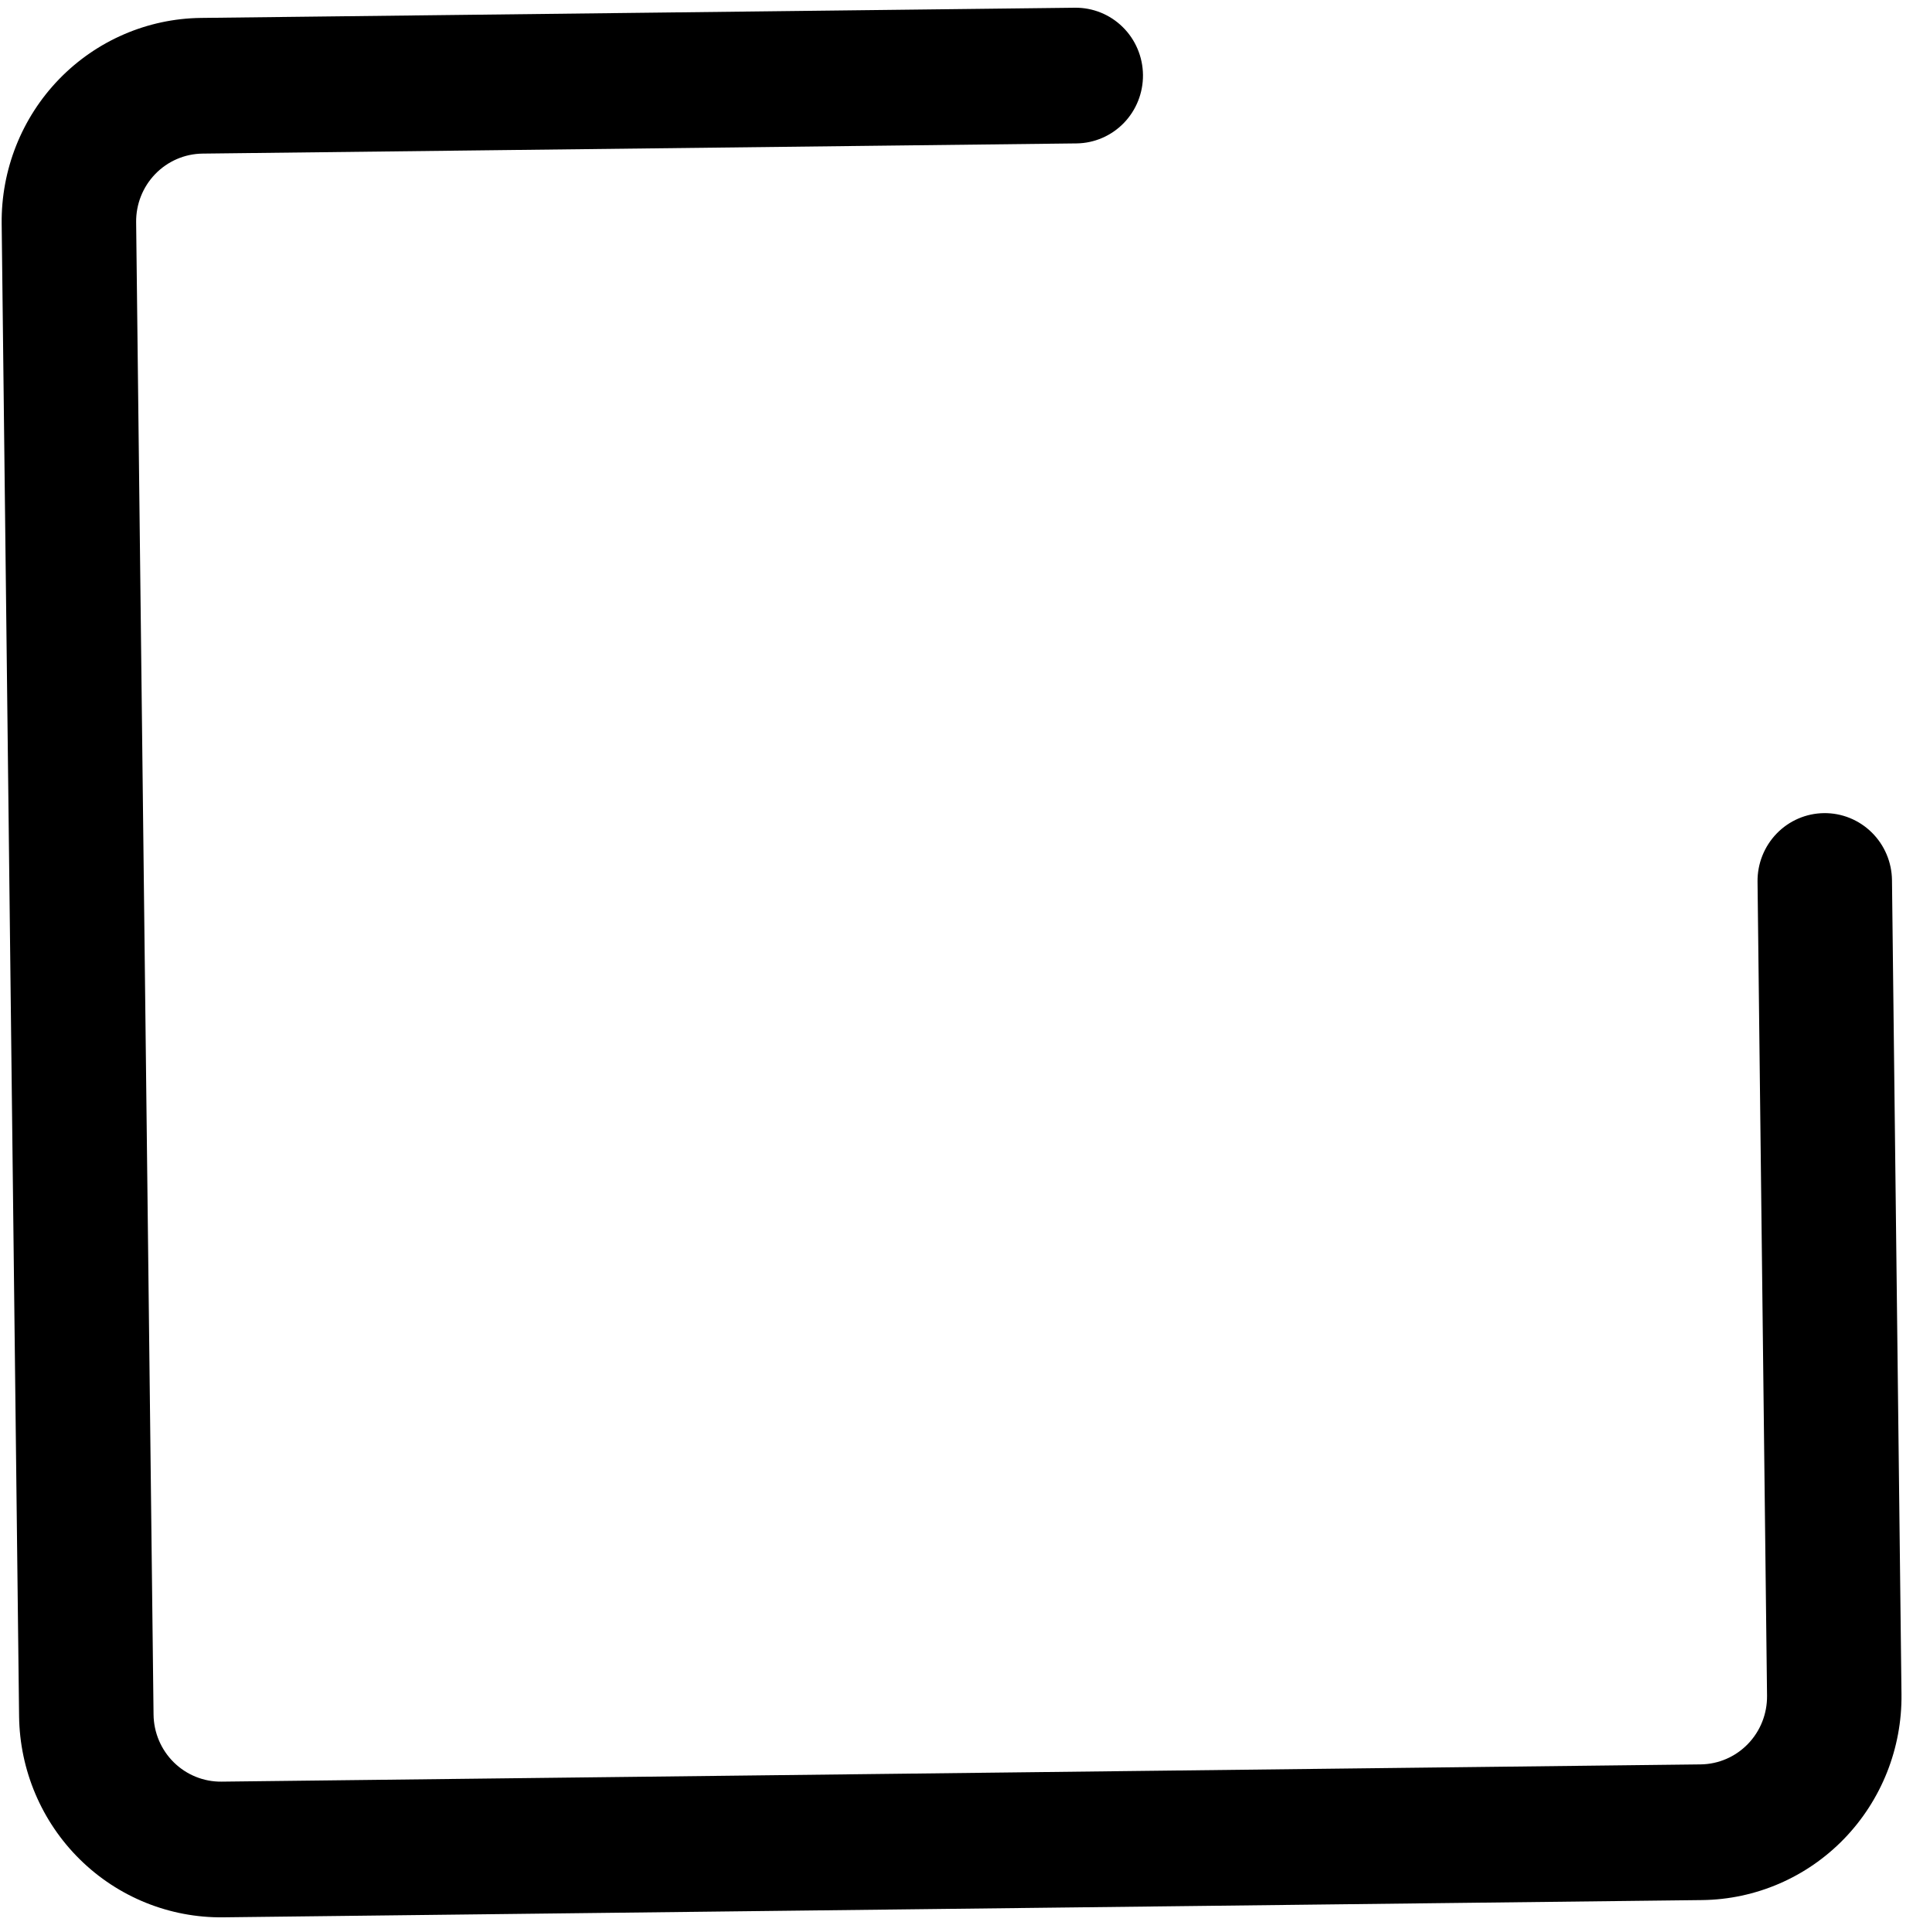
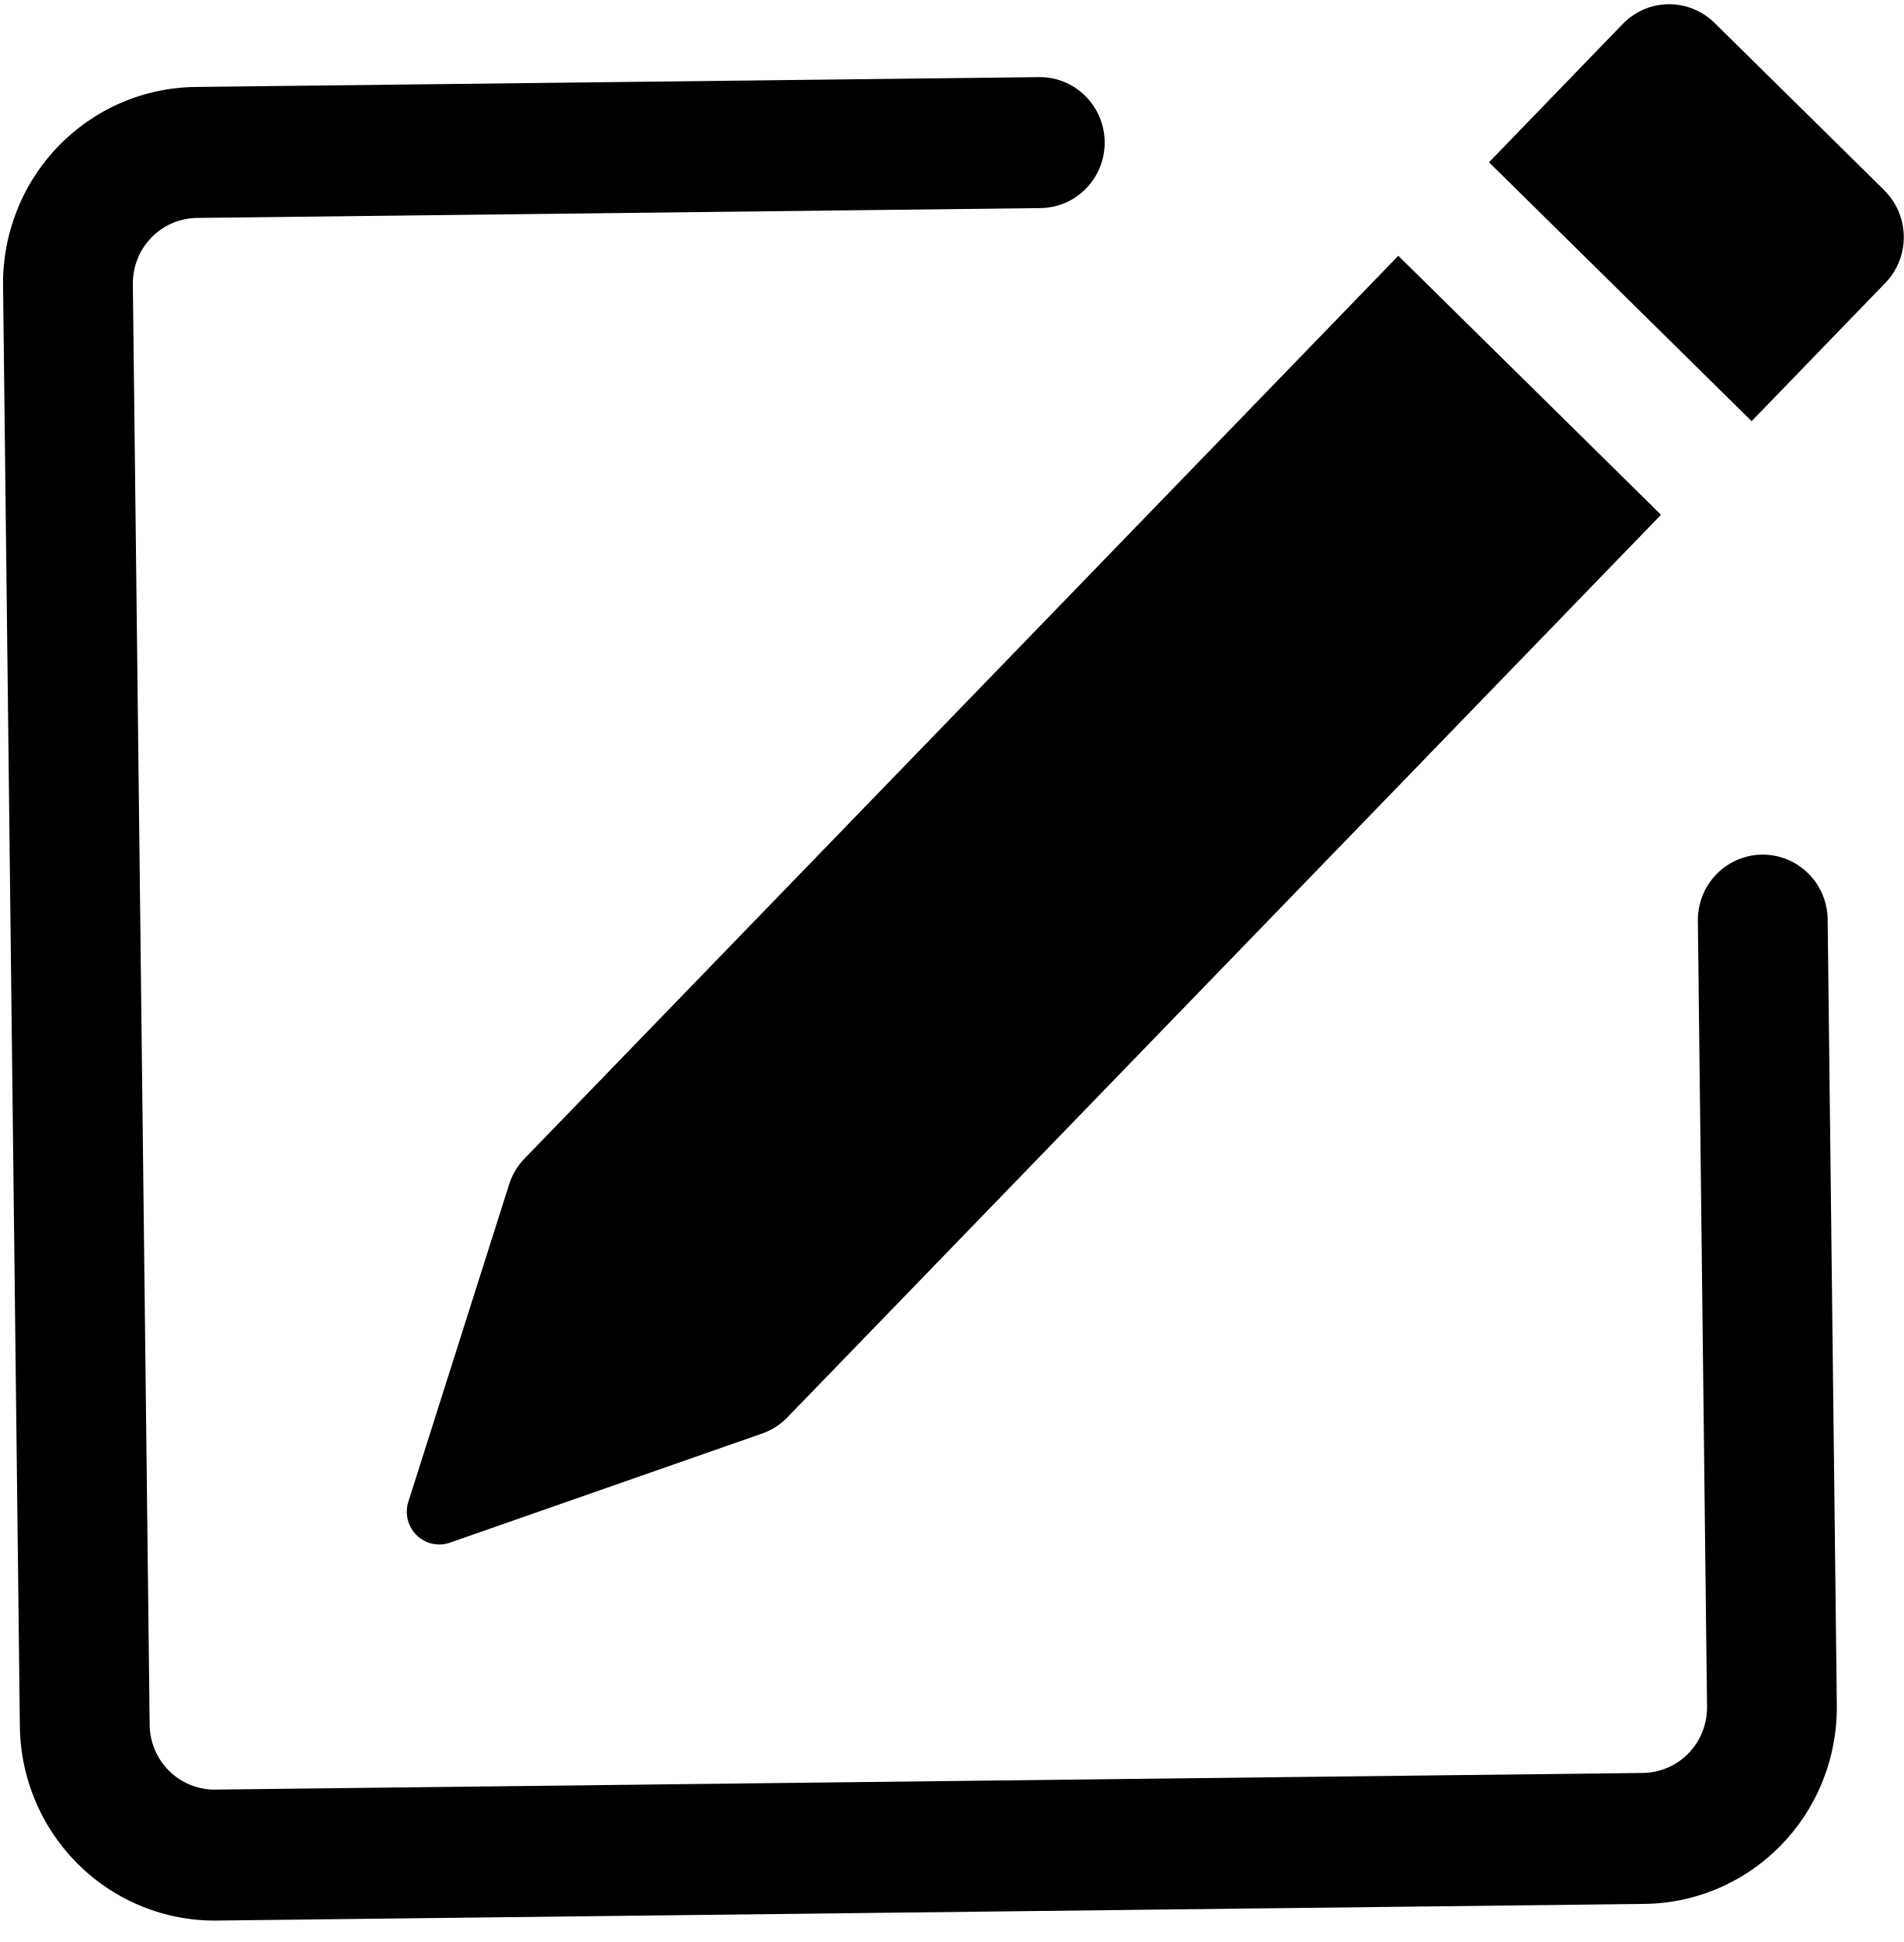
- <svg xmlns="http://www.w3.org/2000/svg" width="96" height="97" viewBox="0 0 96 97" fill="none">
-   <path fill-rule="evenodd" clip-rule="evenodd" d="M0.958 86.164C0.99 88.874 2.087 91.46 4.008 93.354C5.929 95.248 8.517 96.294 11.202 96.263L85.447 95.397C88.132 95.365 90.695 94.259 92.571 92.321C94.447 90.382 95.484 87.771 95.452 85.061L94.975 44.191C94.965 43.288 94.599 42.426 93.959 41.795C93.318 41.163 92.456 40.814 91.561 40.825C90.666 40.835 89.811 41.204 89.186 41.85C88.561 42.496 88.215 43.367 88.226 44.27L88.703 85.14C88.713 86.043 88.368 86.914 87.742 87.56C87.117 88.206 86.263 88.575 85.367 88.585L11.123 89.451C10.227 89.462 9.365 89.113 8.725 88.482C8.084 87.85 7.719 86.988 7.708 86.085L6.834 11.157C6.823 10.254 7.169 9.383 7.794 8.737C8.42 8.091 9.274 7.722 10.169 7.712L54.041 7.2C54.936 7.189 55.79 6.82 56.416 6.174C57.041 5.528 57.386 4.658 57.376 3.755C57.365 2.851 57 1.989 56.359 1.358C55.719 0.726 54.856 0.378 53.961 0.388L10.089 0.9C7.404 0.931 4.842 2.038 2.965 3.976C1.089 5.914 0.053 8.526 0.084 11.236L0.958 86.164Z" fill="black" />
+ <svg xmlns="http://www.w3.org/2000/svg" width="99" height="101" viewBox="0 0 99 101" fill="none">
+   <path d="M97.996 9.902C98.635 10.533 98.999 11.393 99.009 12.295C99.02 13.196 98.676 14.065 98.053 14.711L91.096 21.904L77.438 8.439L84.395 1.245C85.02 0.599 85.874 0.23 86.769 0.22C87.664 0.21 88.526 0.558 89.166 1.189L97.996 9.895L97.996 9.902ZM86.38 26.769L72.722 13.303L27.279 60.254C26.912 60.633 26.637 61.094 26.478 61.599L21.236 78.106C21.141 78.406 21.131 78.728 21.207 79.035C21.282 79.341 21.441 79.62 21.665 79.841C21.889 80.062 22.169 80.216 22.474 80.285C22.78 80.354 23.098 80.336 23.394 80.233L39.624 74.56C40.12 74.389 40.569 74.104 40.937 73.727L86.38 26.776L86.38 26.769Z" fill="black" />
+   <path fill-rule="evenodd" clip-rule="evenodd" d="M1.033 89.786C1.065 92.496 2.162 95.082 4.083 96.976C6.004 98.87 8.592 99.917 11.277 99.885L85.522 99.019C88.207 98.988 90.769 97.882 92.646 95.943C94.522 94.005 95.558 91.394 95.527 88.684L95.05 47.814C95.039 46.911 94.674 46.048 94.033 45.417C93.393 44.786 92.53 44.437 91.635 44.447C90.74 44.458 89.886 44.827 89.261 45.473C88.635 46.119 88.29 46.989 88.3 47.893L88.777 88.763C88.788 89.666 88.442 90.536 87.817 91.182C87.191 91.828 86.337 92.197 85.442 92.208L11.197 93.074C10.302 93.084 9.44 92.736 8.799 92.104C8.159 91.473 7.793 90.611 7.783 89.707L6.909 14.779C6.898 13.876 7.243 13.006 7.869 12.36C8.494 11.713 9.349 11.345 10.244 11.334L54.116 10.822C55.011 10.812 55.865 10.443 56.49 9.797C57.116 9.151 57.461 8.28 57.451 7.377C57.44 6.474 57.074 5.612 56.434 4.98C55.794 4.349 54.931 4 54.036 4.011L10.164 4.523C7.479 4.554 4.916 5.66 3.04 7.599C1.164 9.537 0.127 12.148 0.159 14.858L1.033 89.786Z" fill="black" />
</svg>
